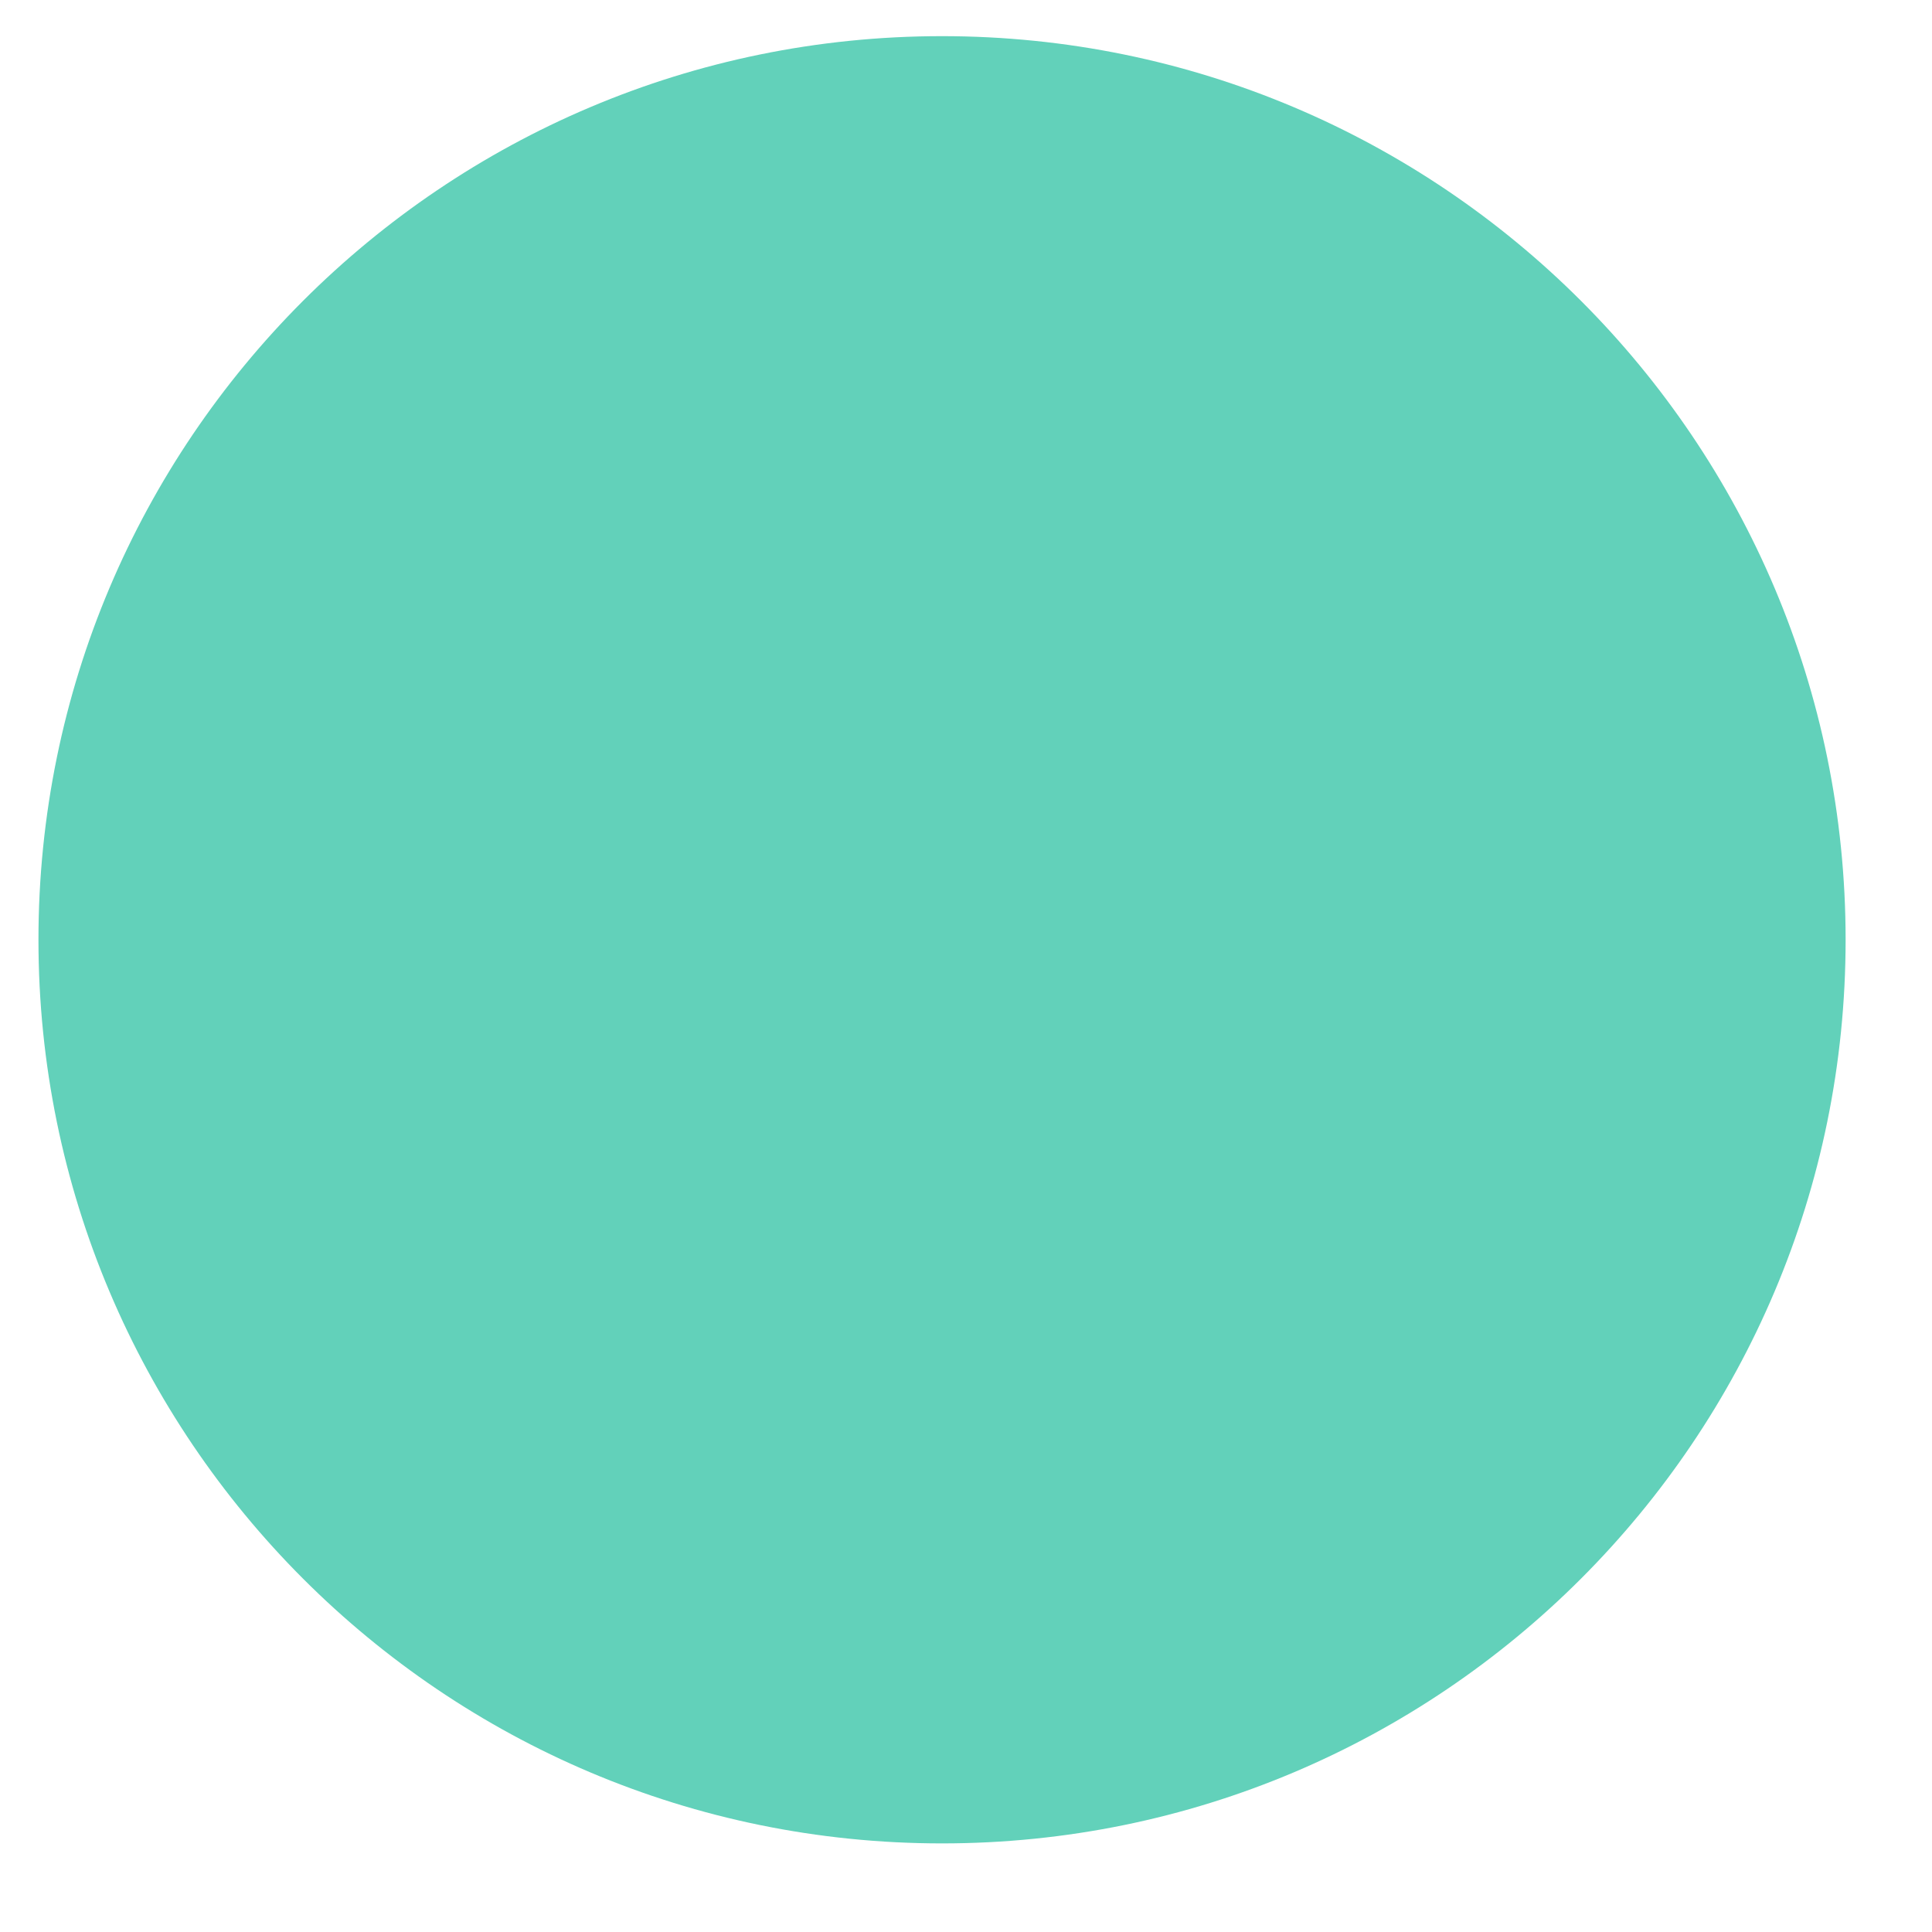
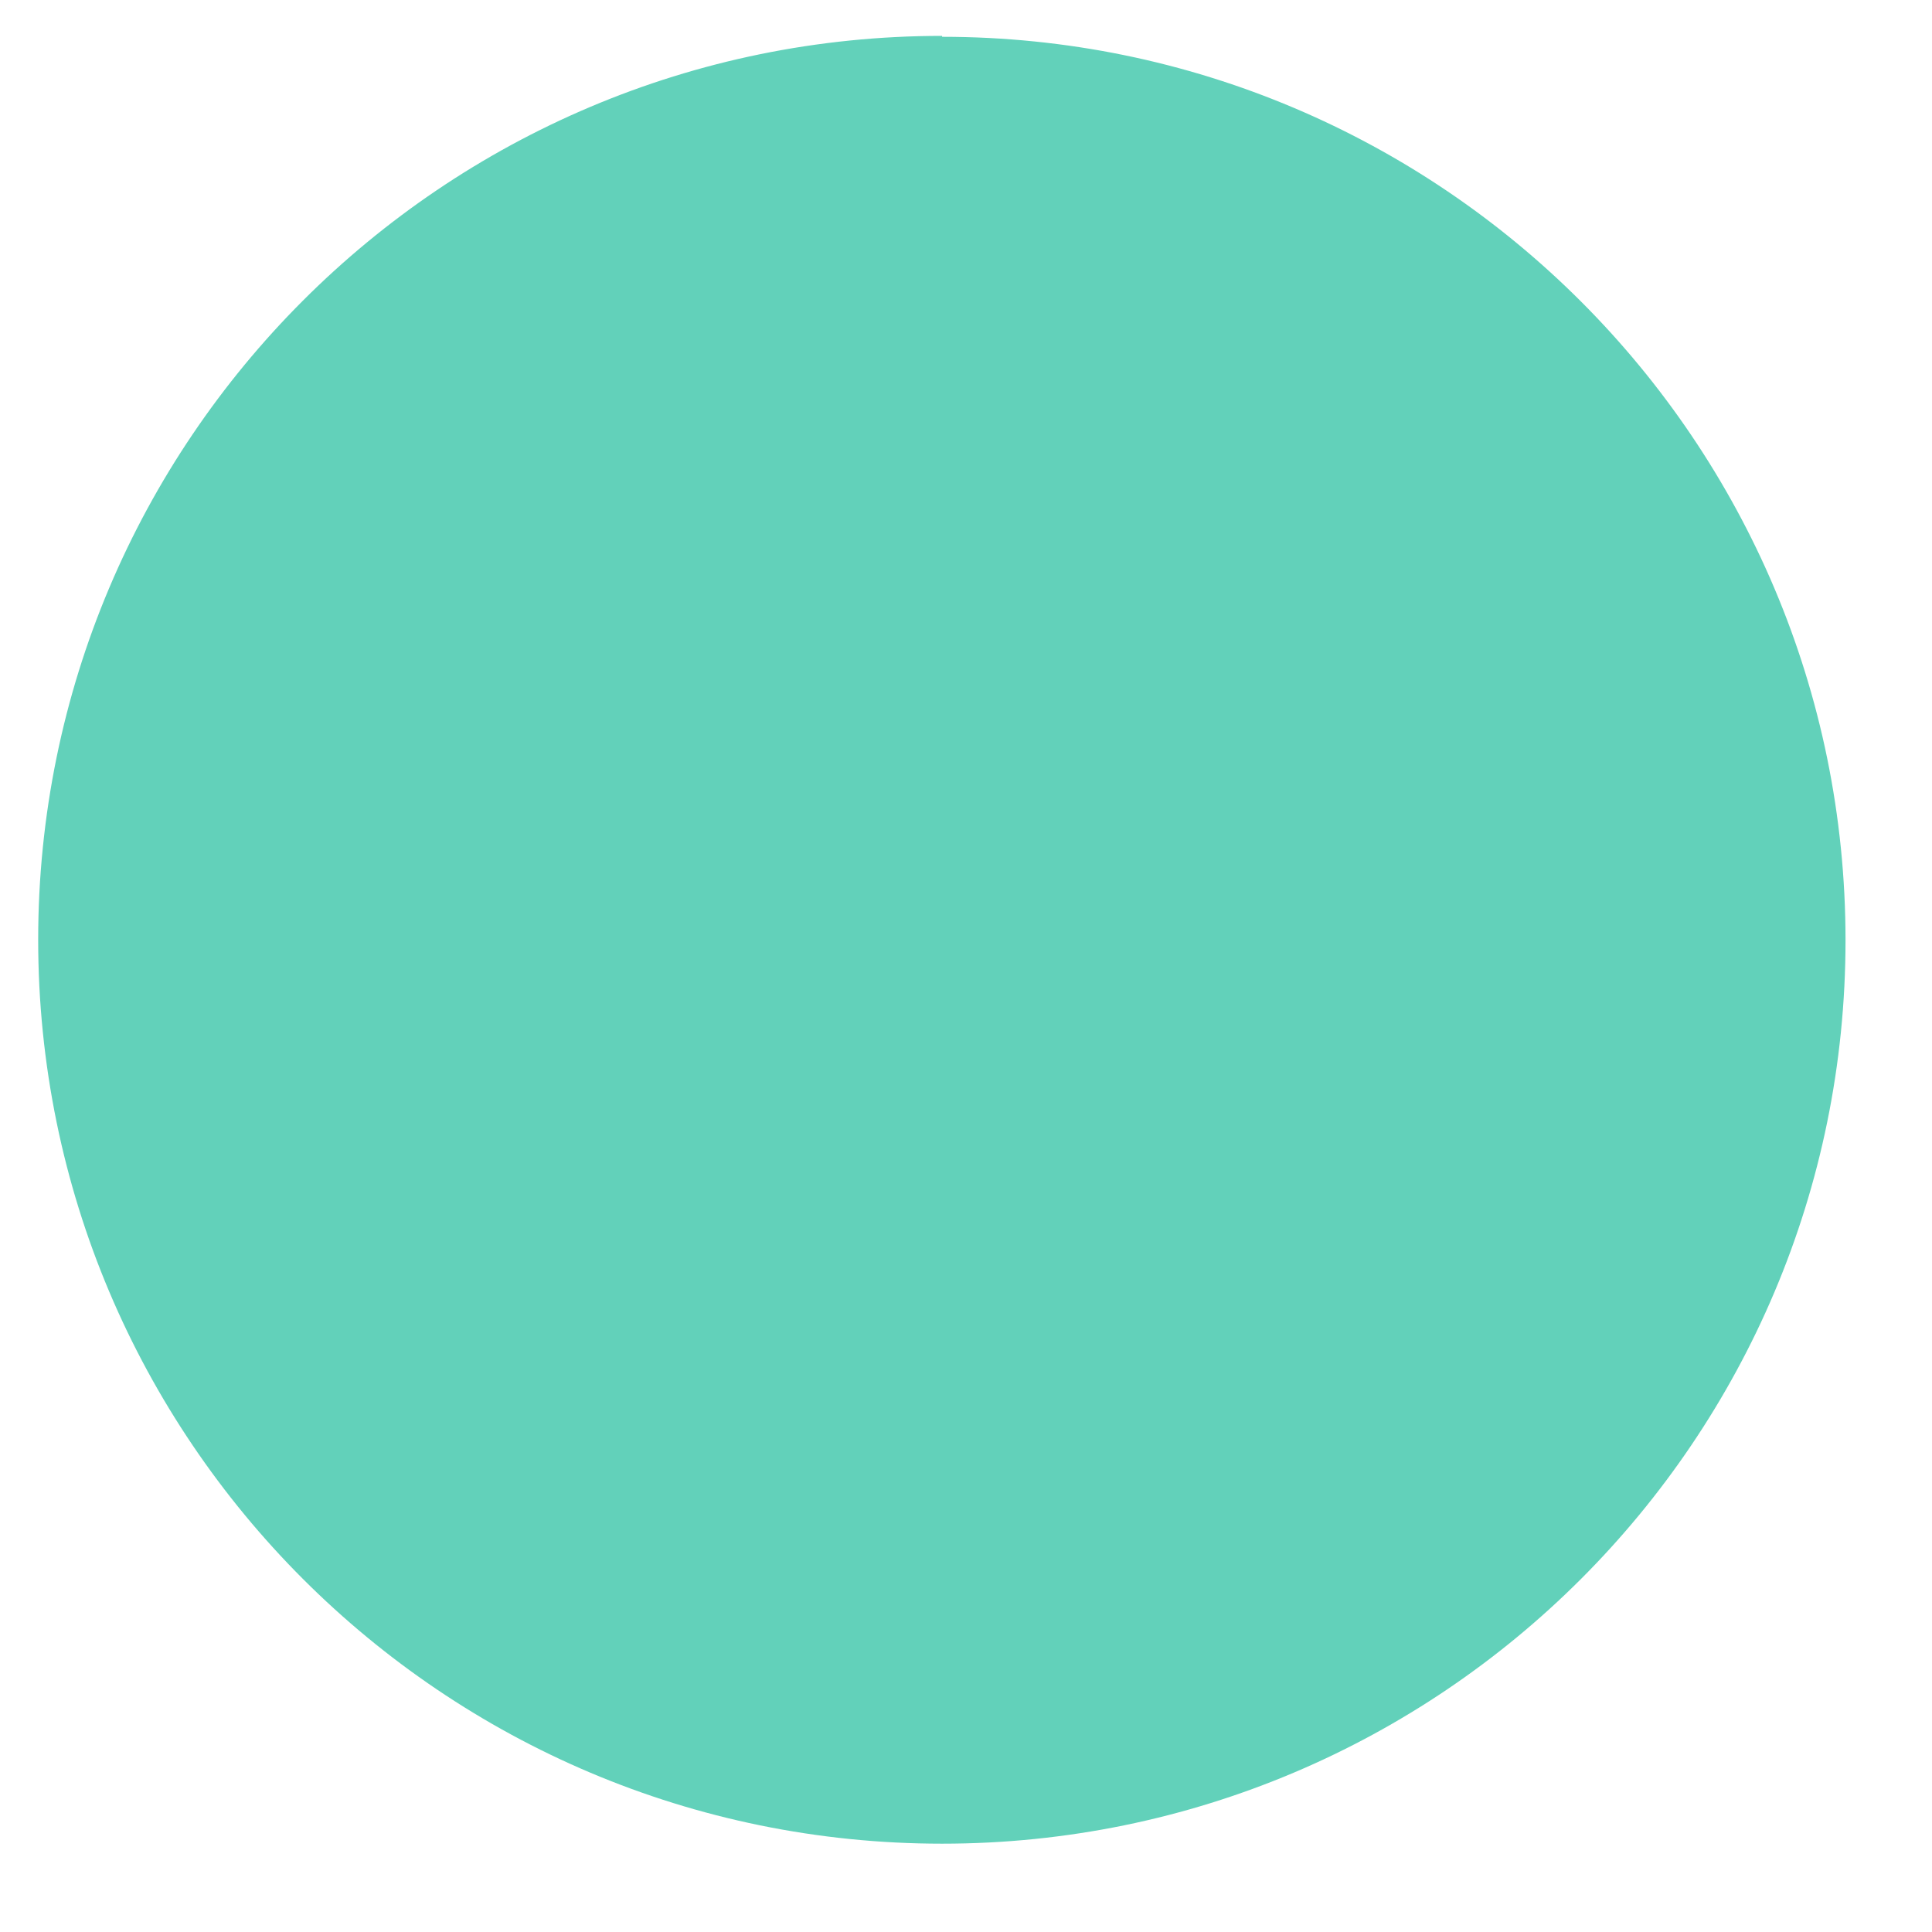
<svg xmlns="http://www.w3.org/2000/svg" width="21" height="21" viewBox="0 0 21 21" fill="none">
-   <path fill-rule="evenodd" clip-rule="evenodd" d="M10.239 0.393C15.664 0.393 20.061 4.79 20.061 10.215C20.061 15.639 15.664 20.037 10.239 20.037C4.815 20.037 0.418 15.639 0.418 10.215C0.418 4.79 4.815 0.393 10.239 0.393Z" fill="#62D1BA" />
+   <path fill-rule="evenodd" clip-rule="evenodd" d="M10.24.4a9.82 9.82 0 110 19.64 9.82 9.82 0 010-19.65z" fill="#62D1BA" />
</svg>
